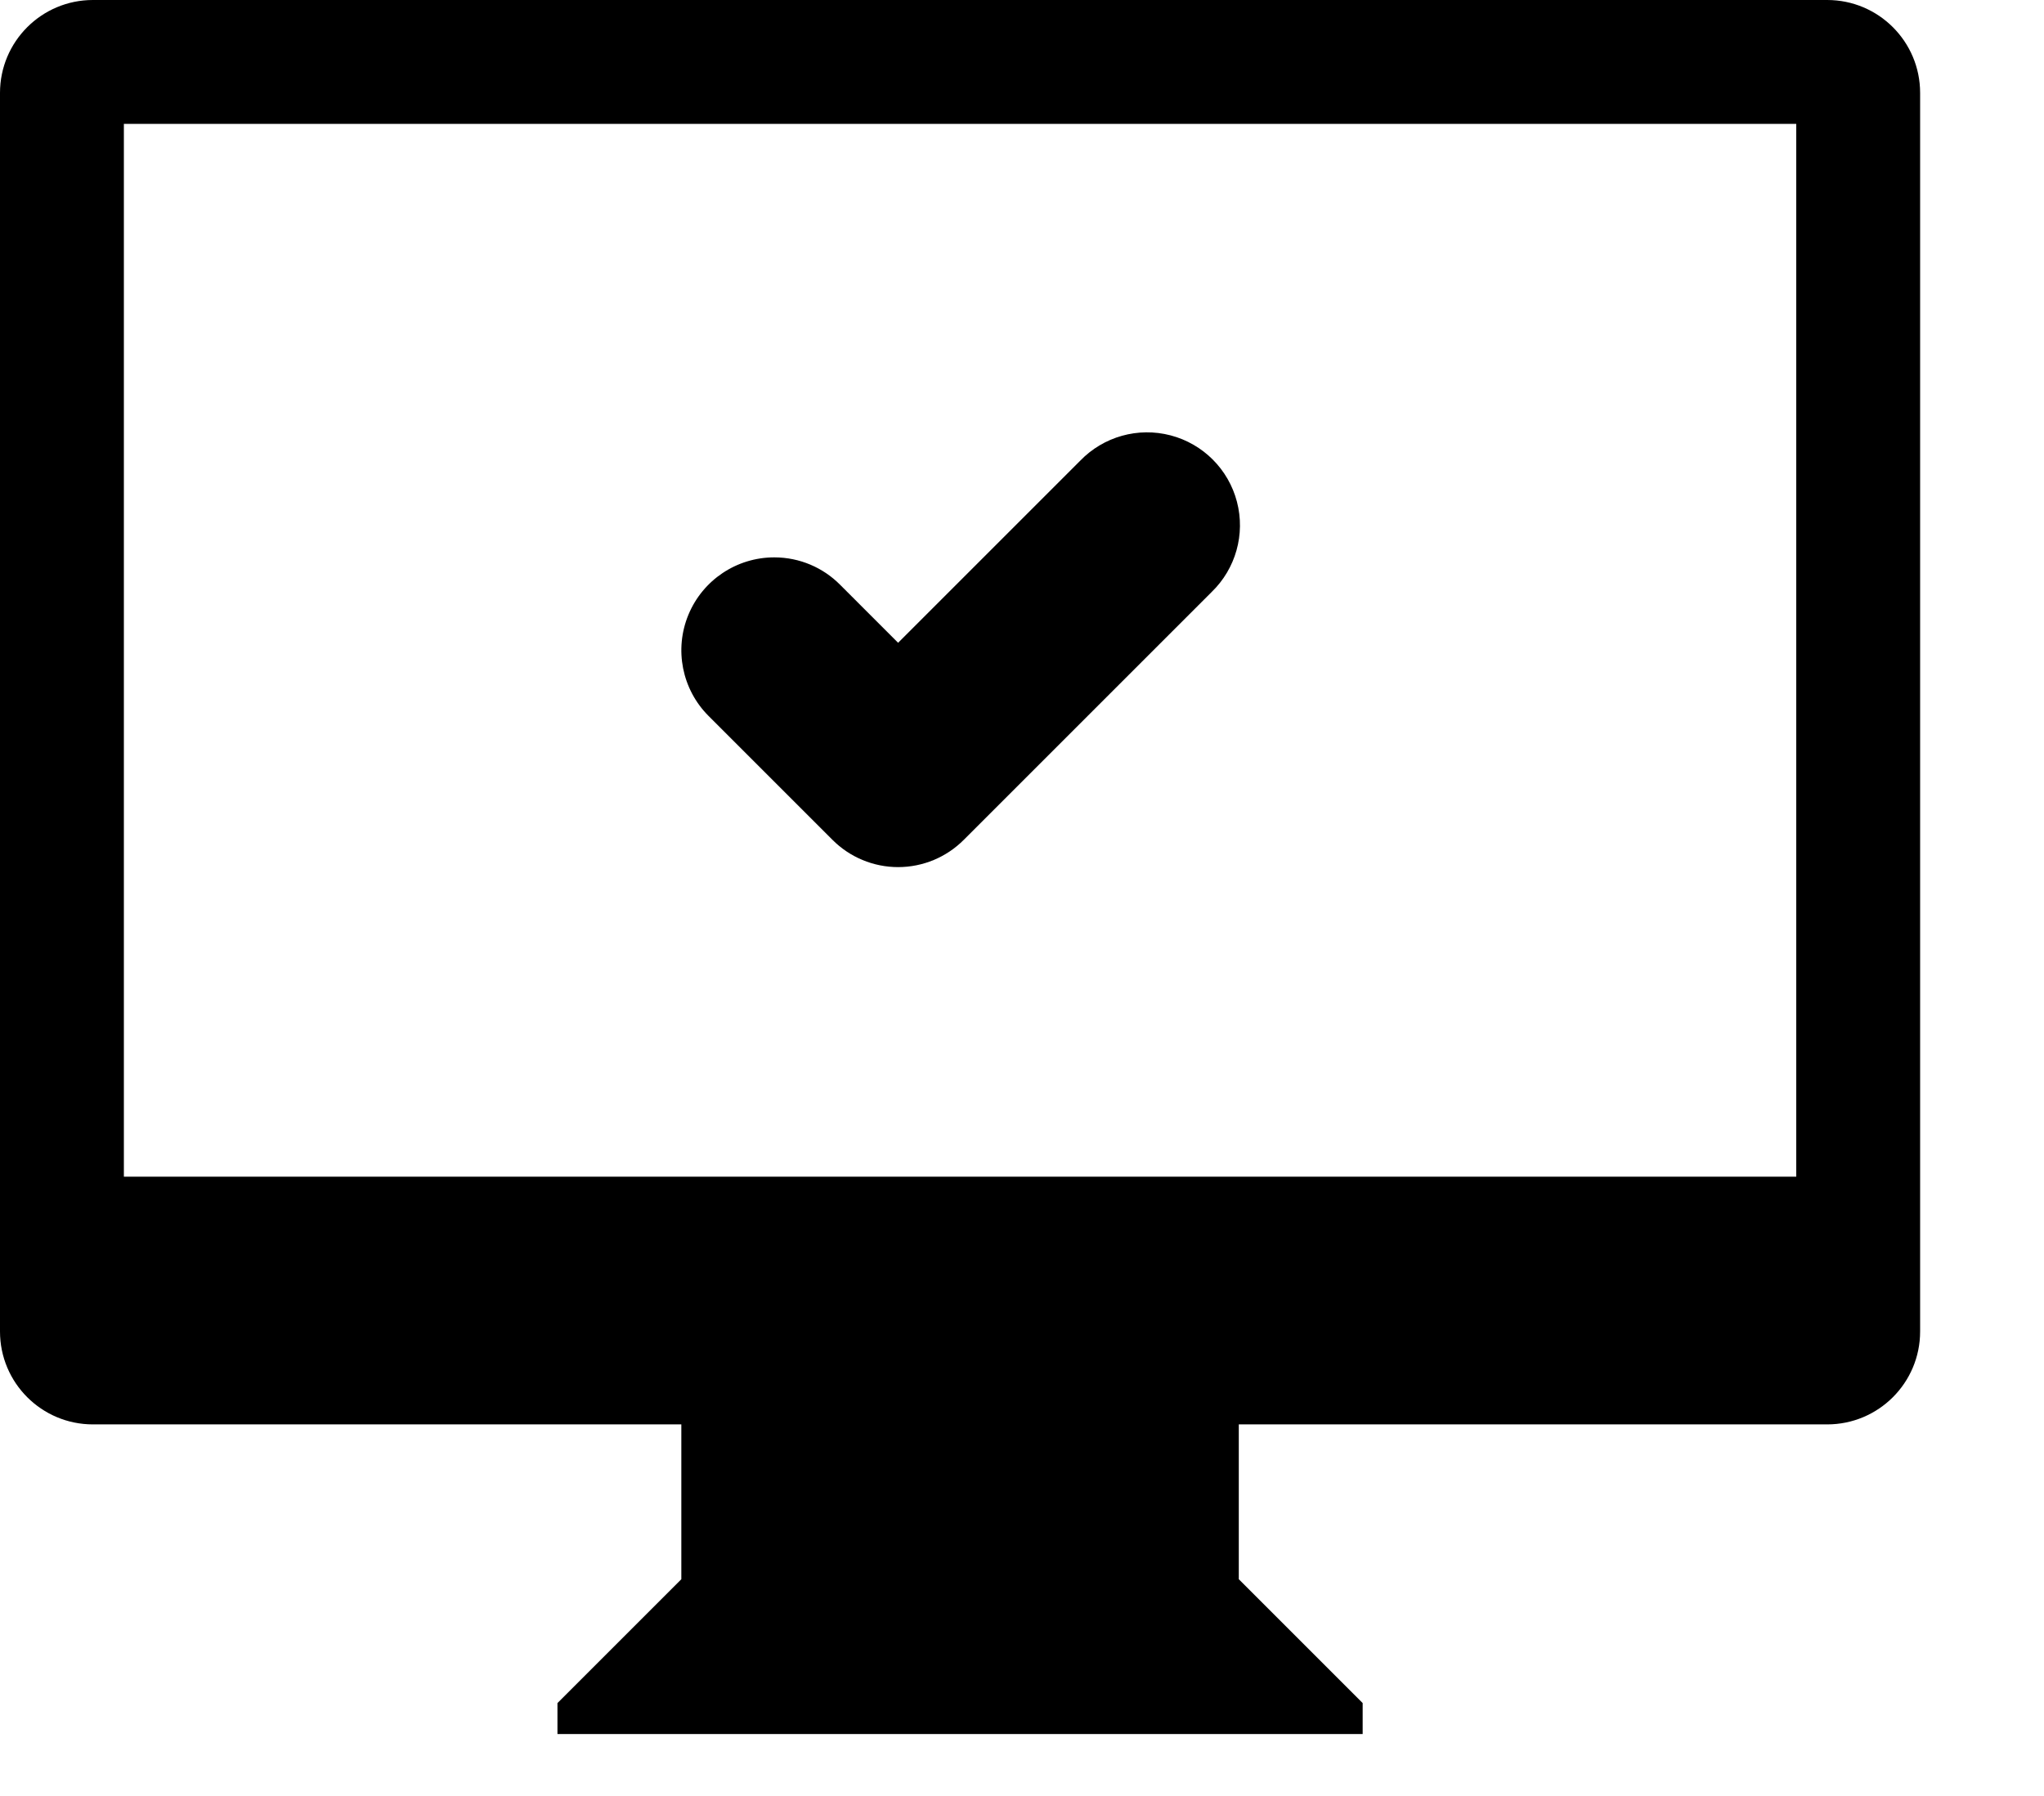
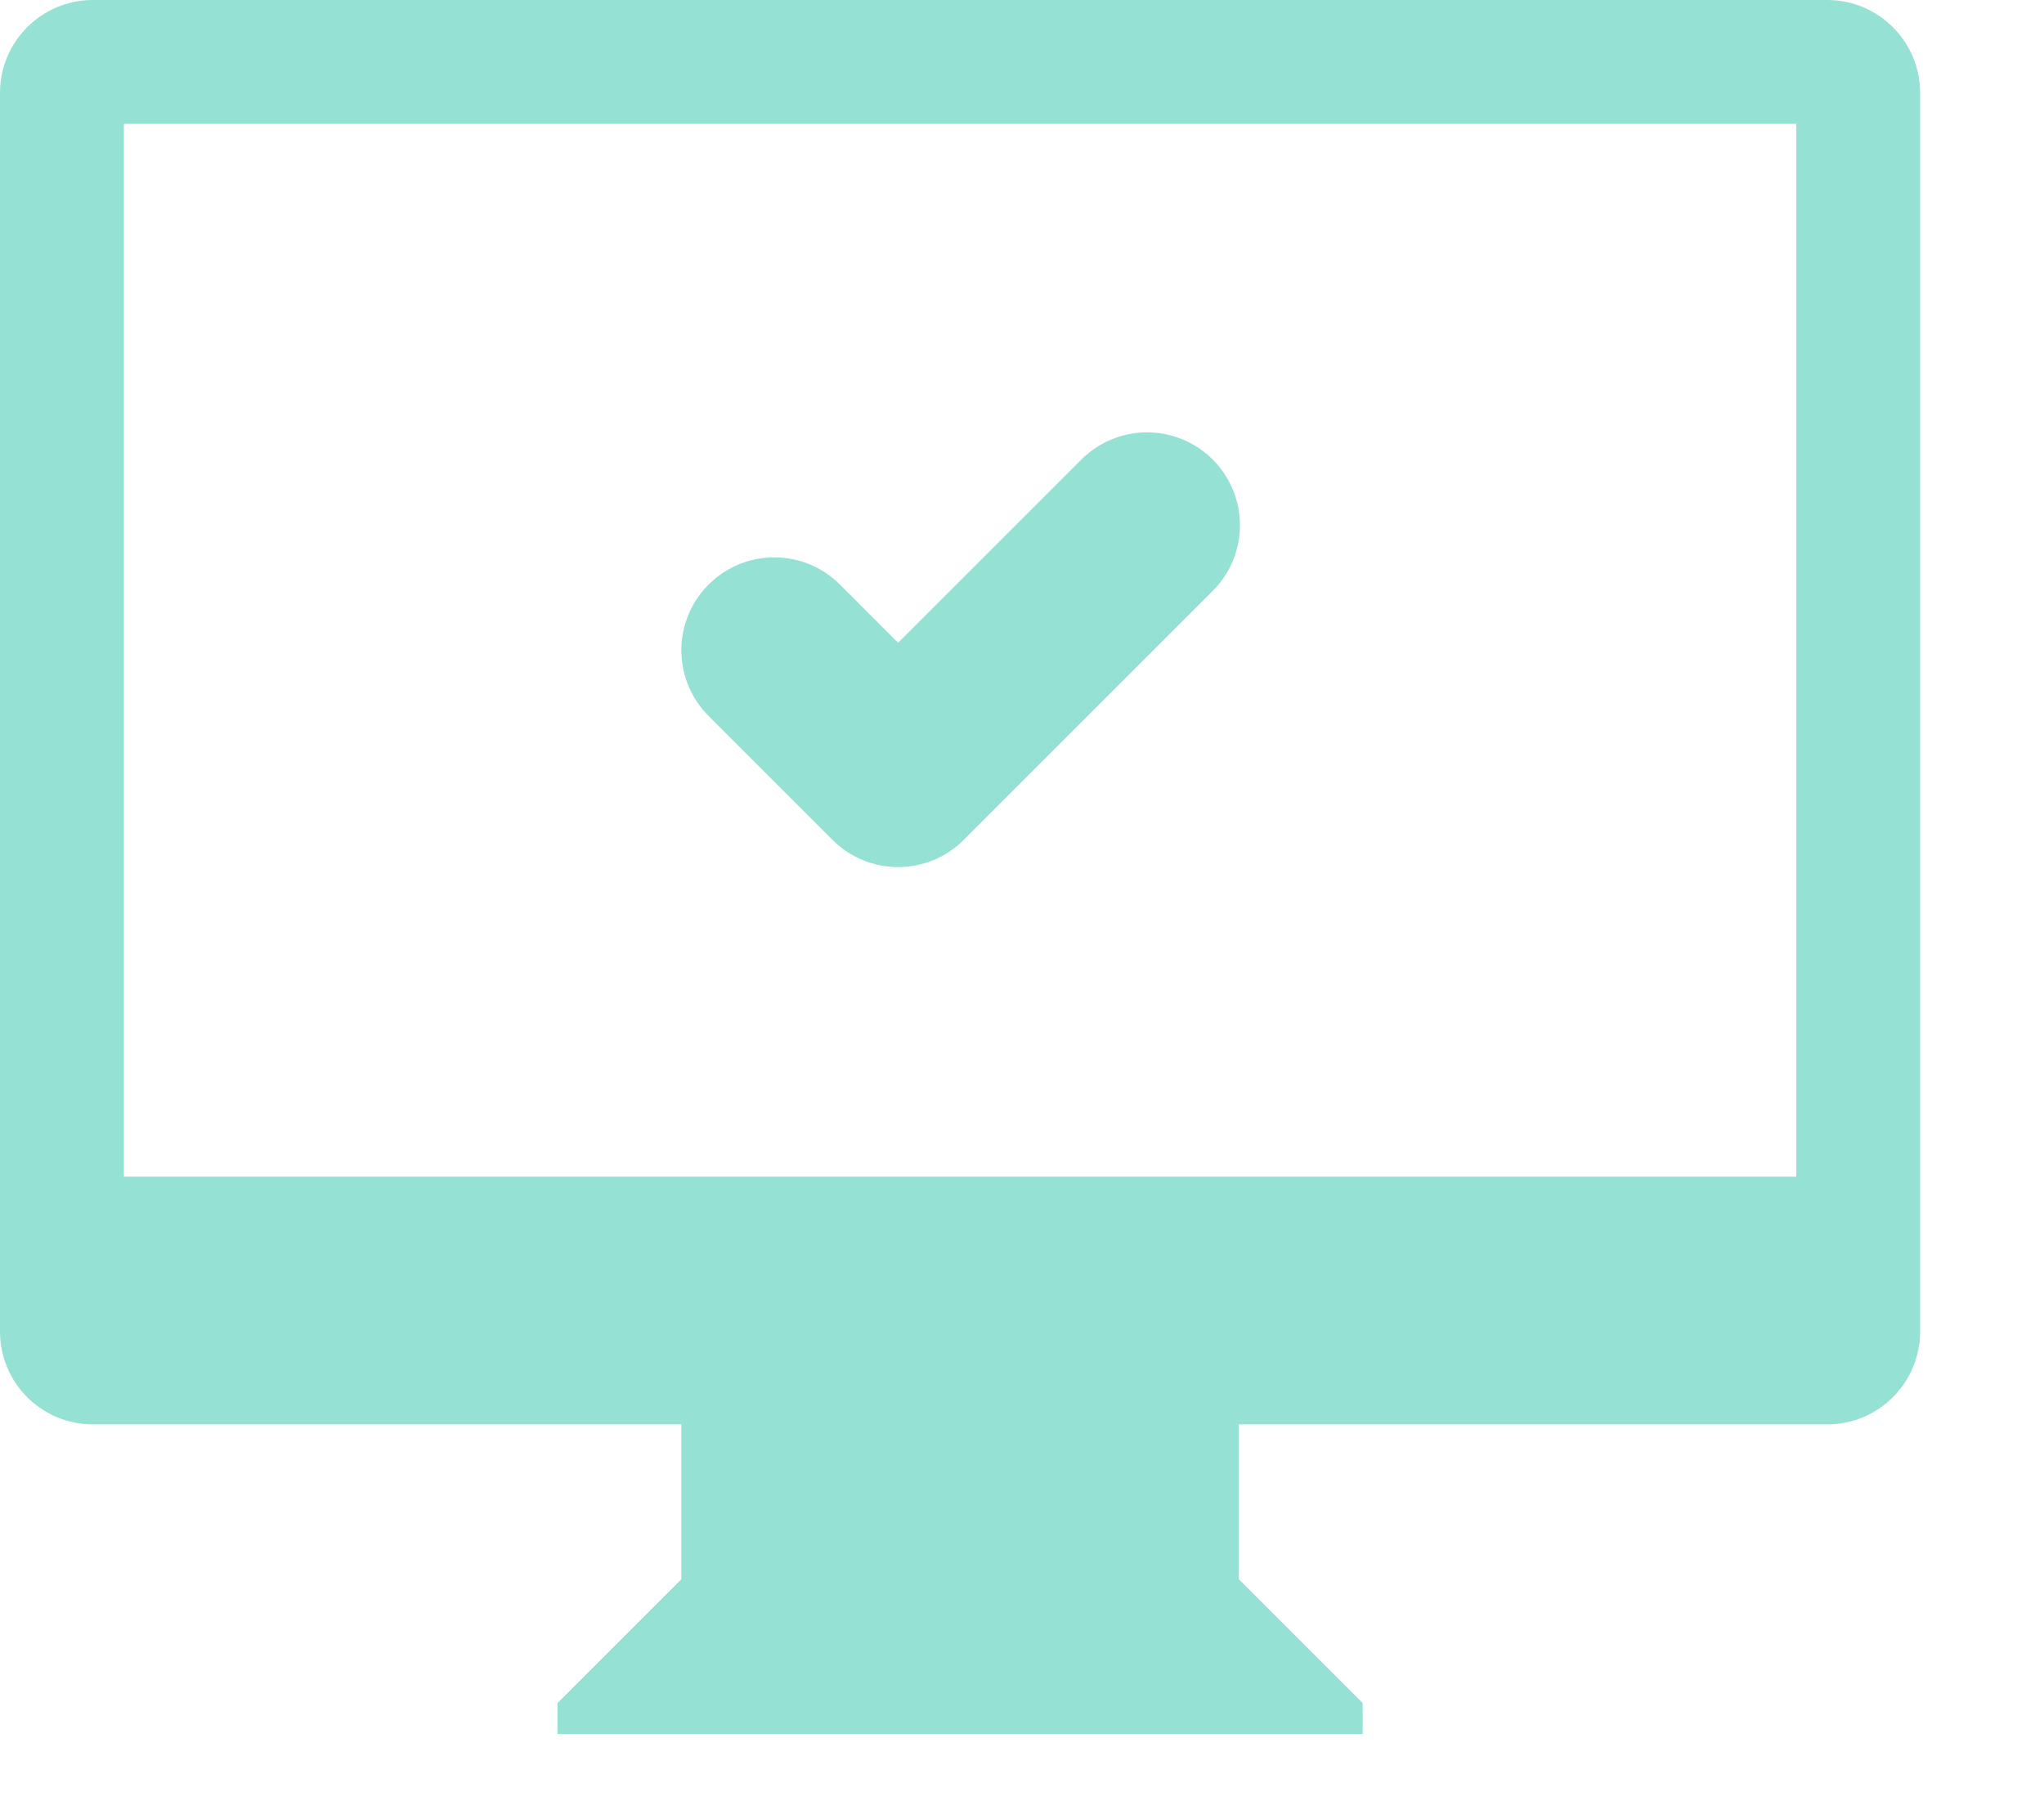
- <svg xmlns="http://www.w3.org/2000/svg" viewBox="1.5 2 33 29" id="icon-computer">
-   <path d="M31 25h-7.5-2v2.5l2 2v.5h-13v-.5l2-2V25h-2H3a1.5 1.5 0 0 1-1.5-1.5v-20A1.5 1.5 0 0 1 3 2h28a1.5 1.5 0 0 1 1.5 1.5v20A1.5 1.5 0 0 1 31 25zm-.5-21h-27v17h27V4zM14 11c.414 0 .79.168 1.06.439l.94.94 2.94-2.94a1.5 1.5 0 1 1 2.121 2.121l-4 4a1.496 1.496 0 0 1-2.122 0l-2-2A1.5 1.5 0 0 1 14 11z" />
+ <svg xmlns="http://www.w3.org/2000/svg" viewBox="1.5 2 33 29" fill="#95e1d3" id="icon-computer">
+   <path d="M31 25h-9.5v2.5l2 2v.5h-13v-.5l2-2V25H3a1.5 1.5 0 0 1-1.5-1.5v-20A1.5 1.5 0 0 1 3 2h28a1.5 1.5 0 0 1 1.5 1.5v20A1.5 1.5 0 0 1 31 25zm-.5-21h-27v17h27V4zM14 11c.414 0 .79.168 1.06.439l.94.94 2.94-2.94a1.5 1.5 0 1 1 2.121 2.121l-4 4a1.496 1.496 0 0 1-2.122 0l-2-2A1.5 1.5 0 0 1 14 11z" />
</svg>
